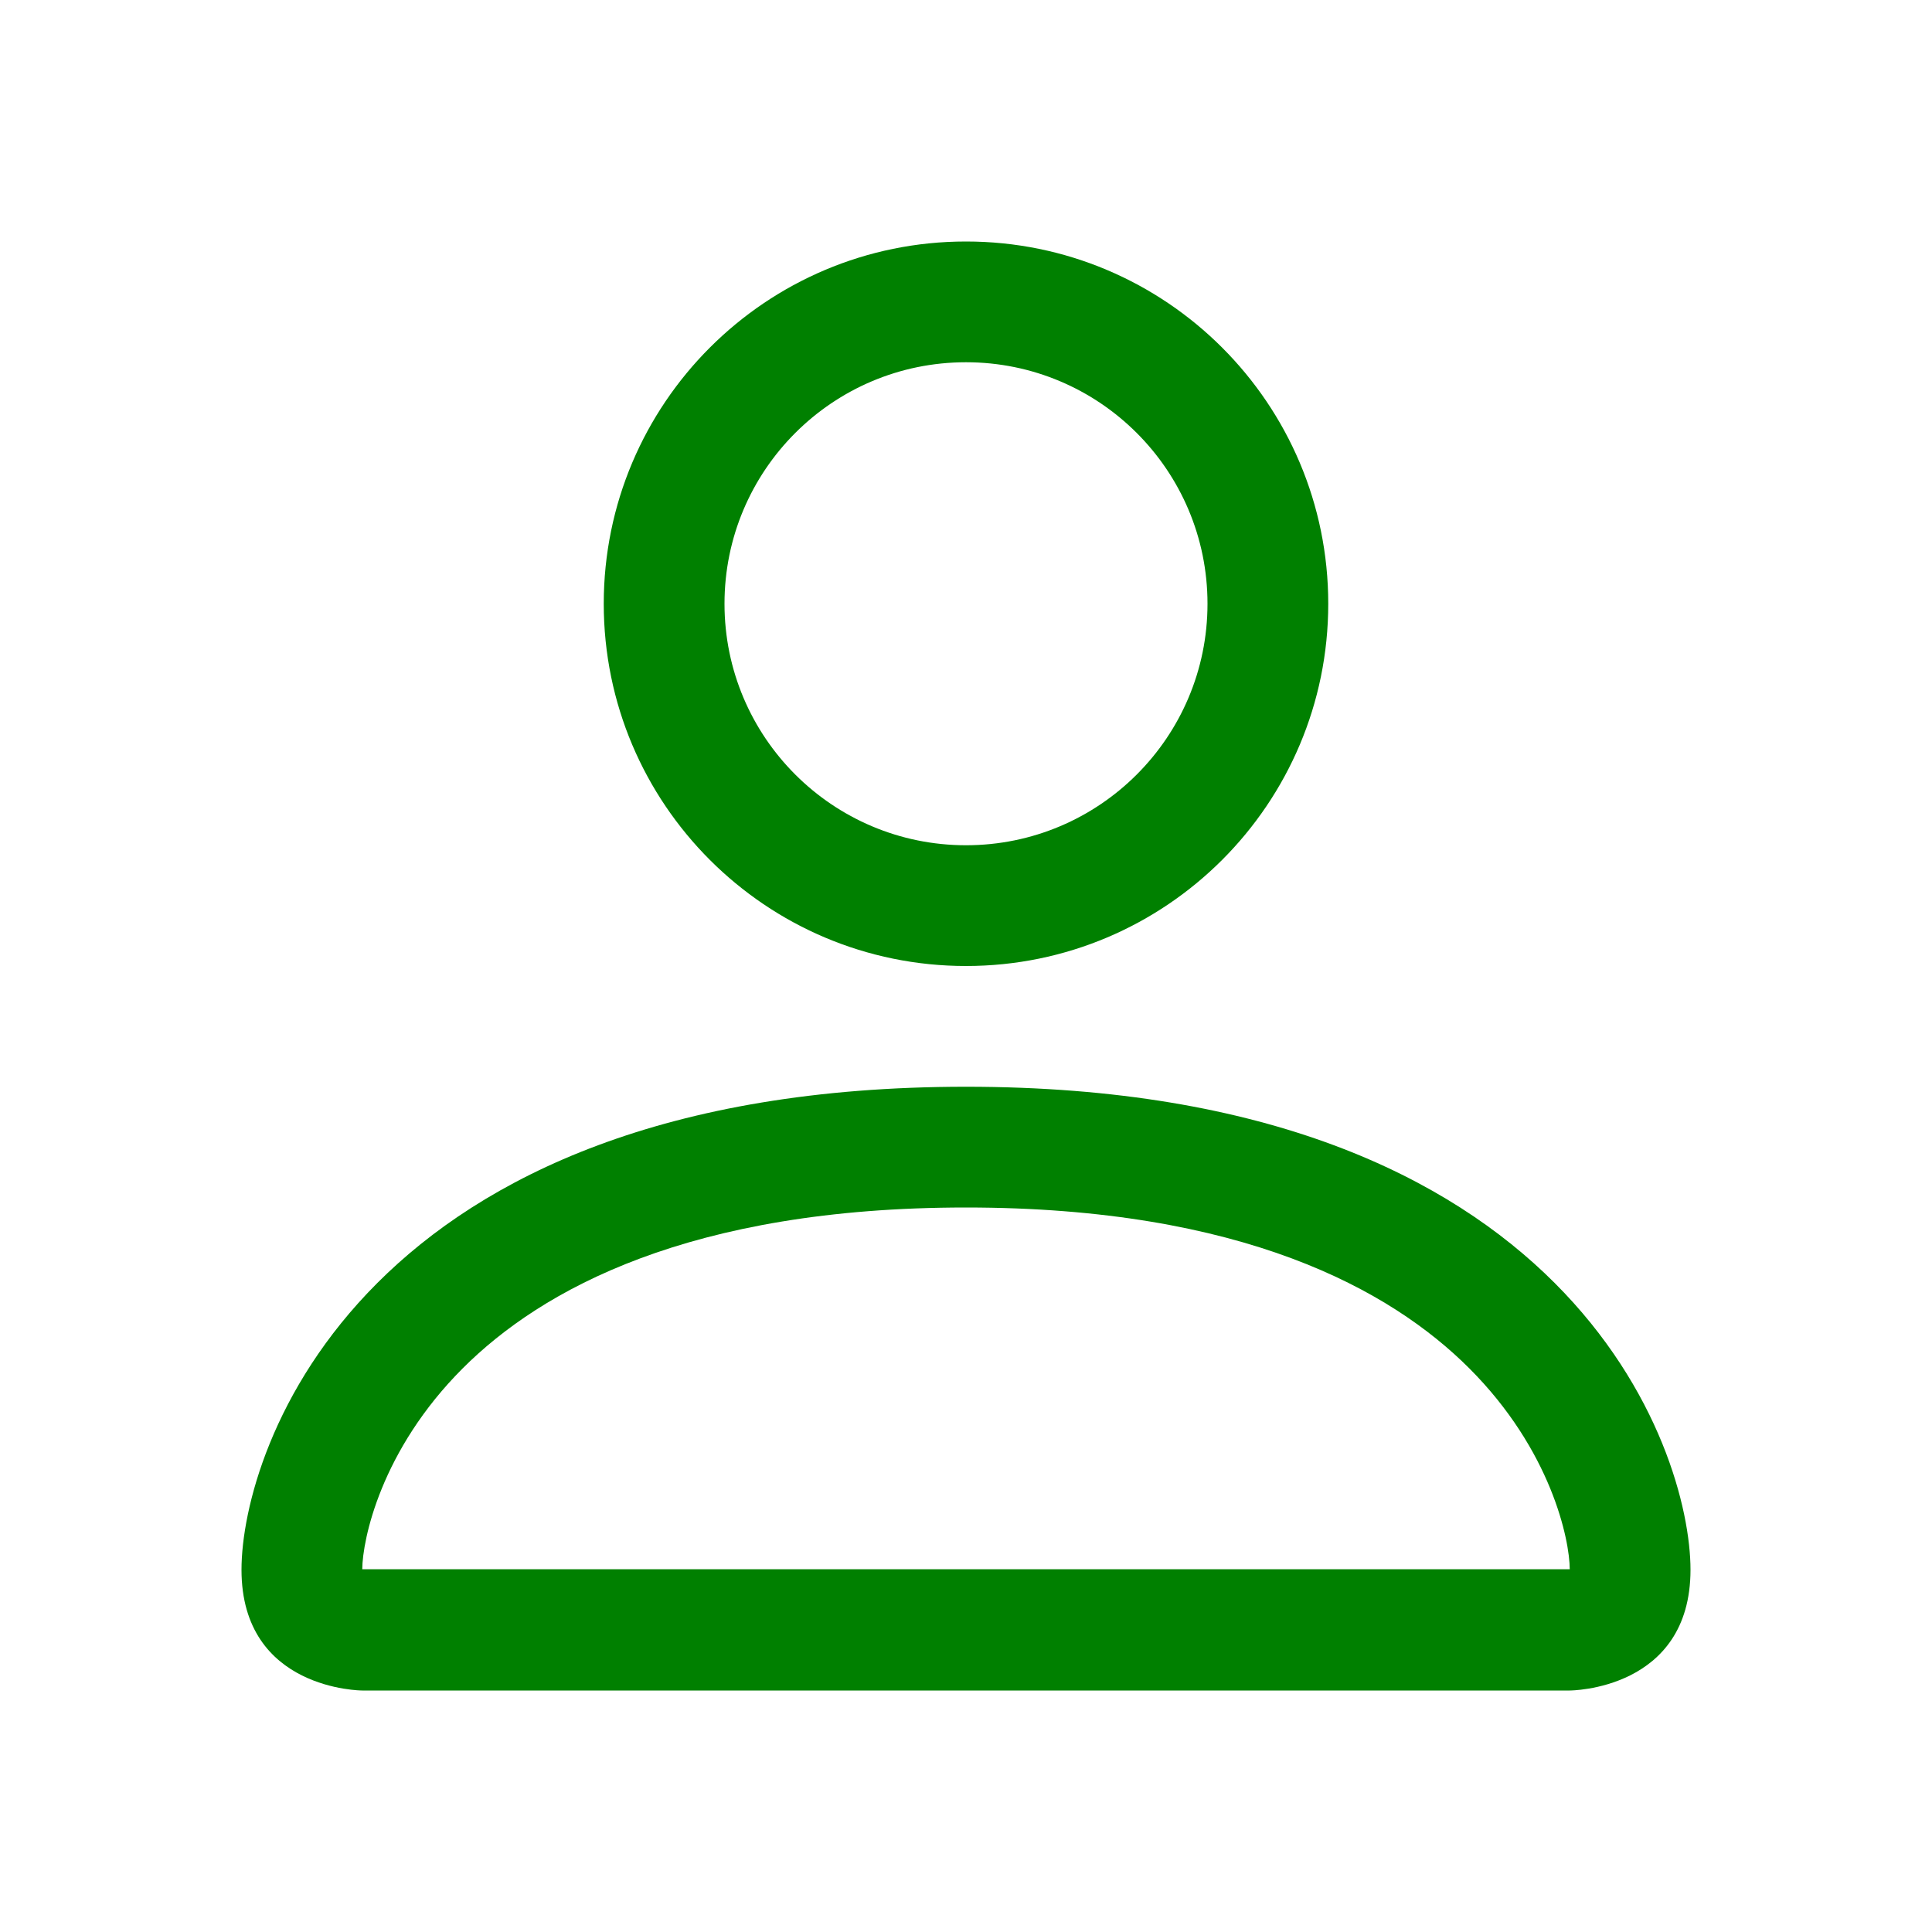
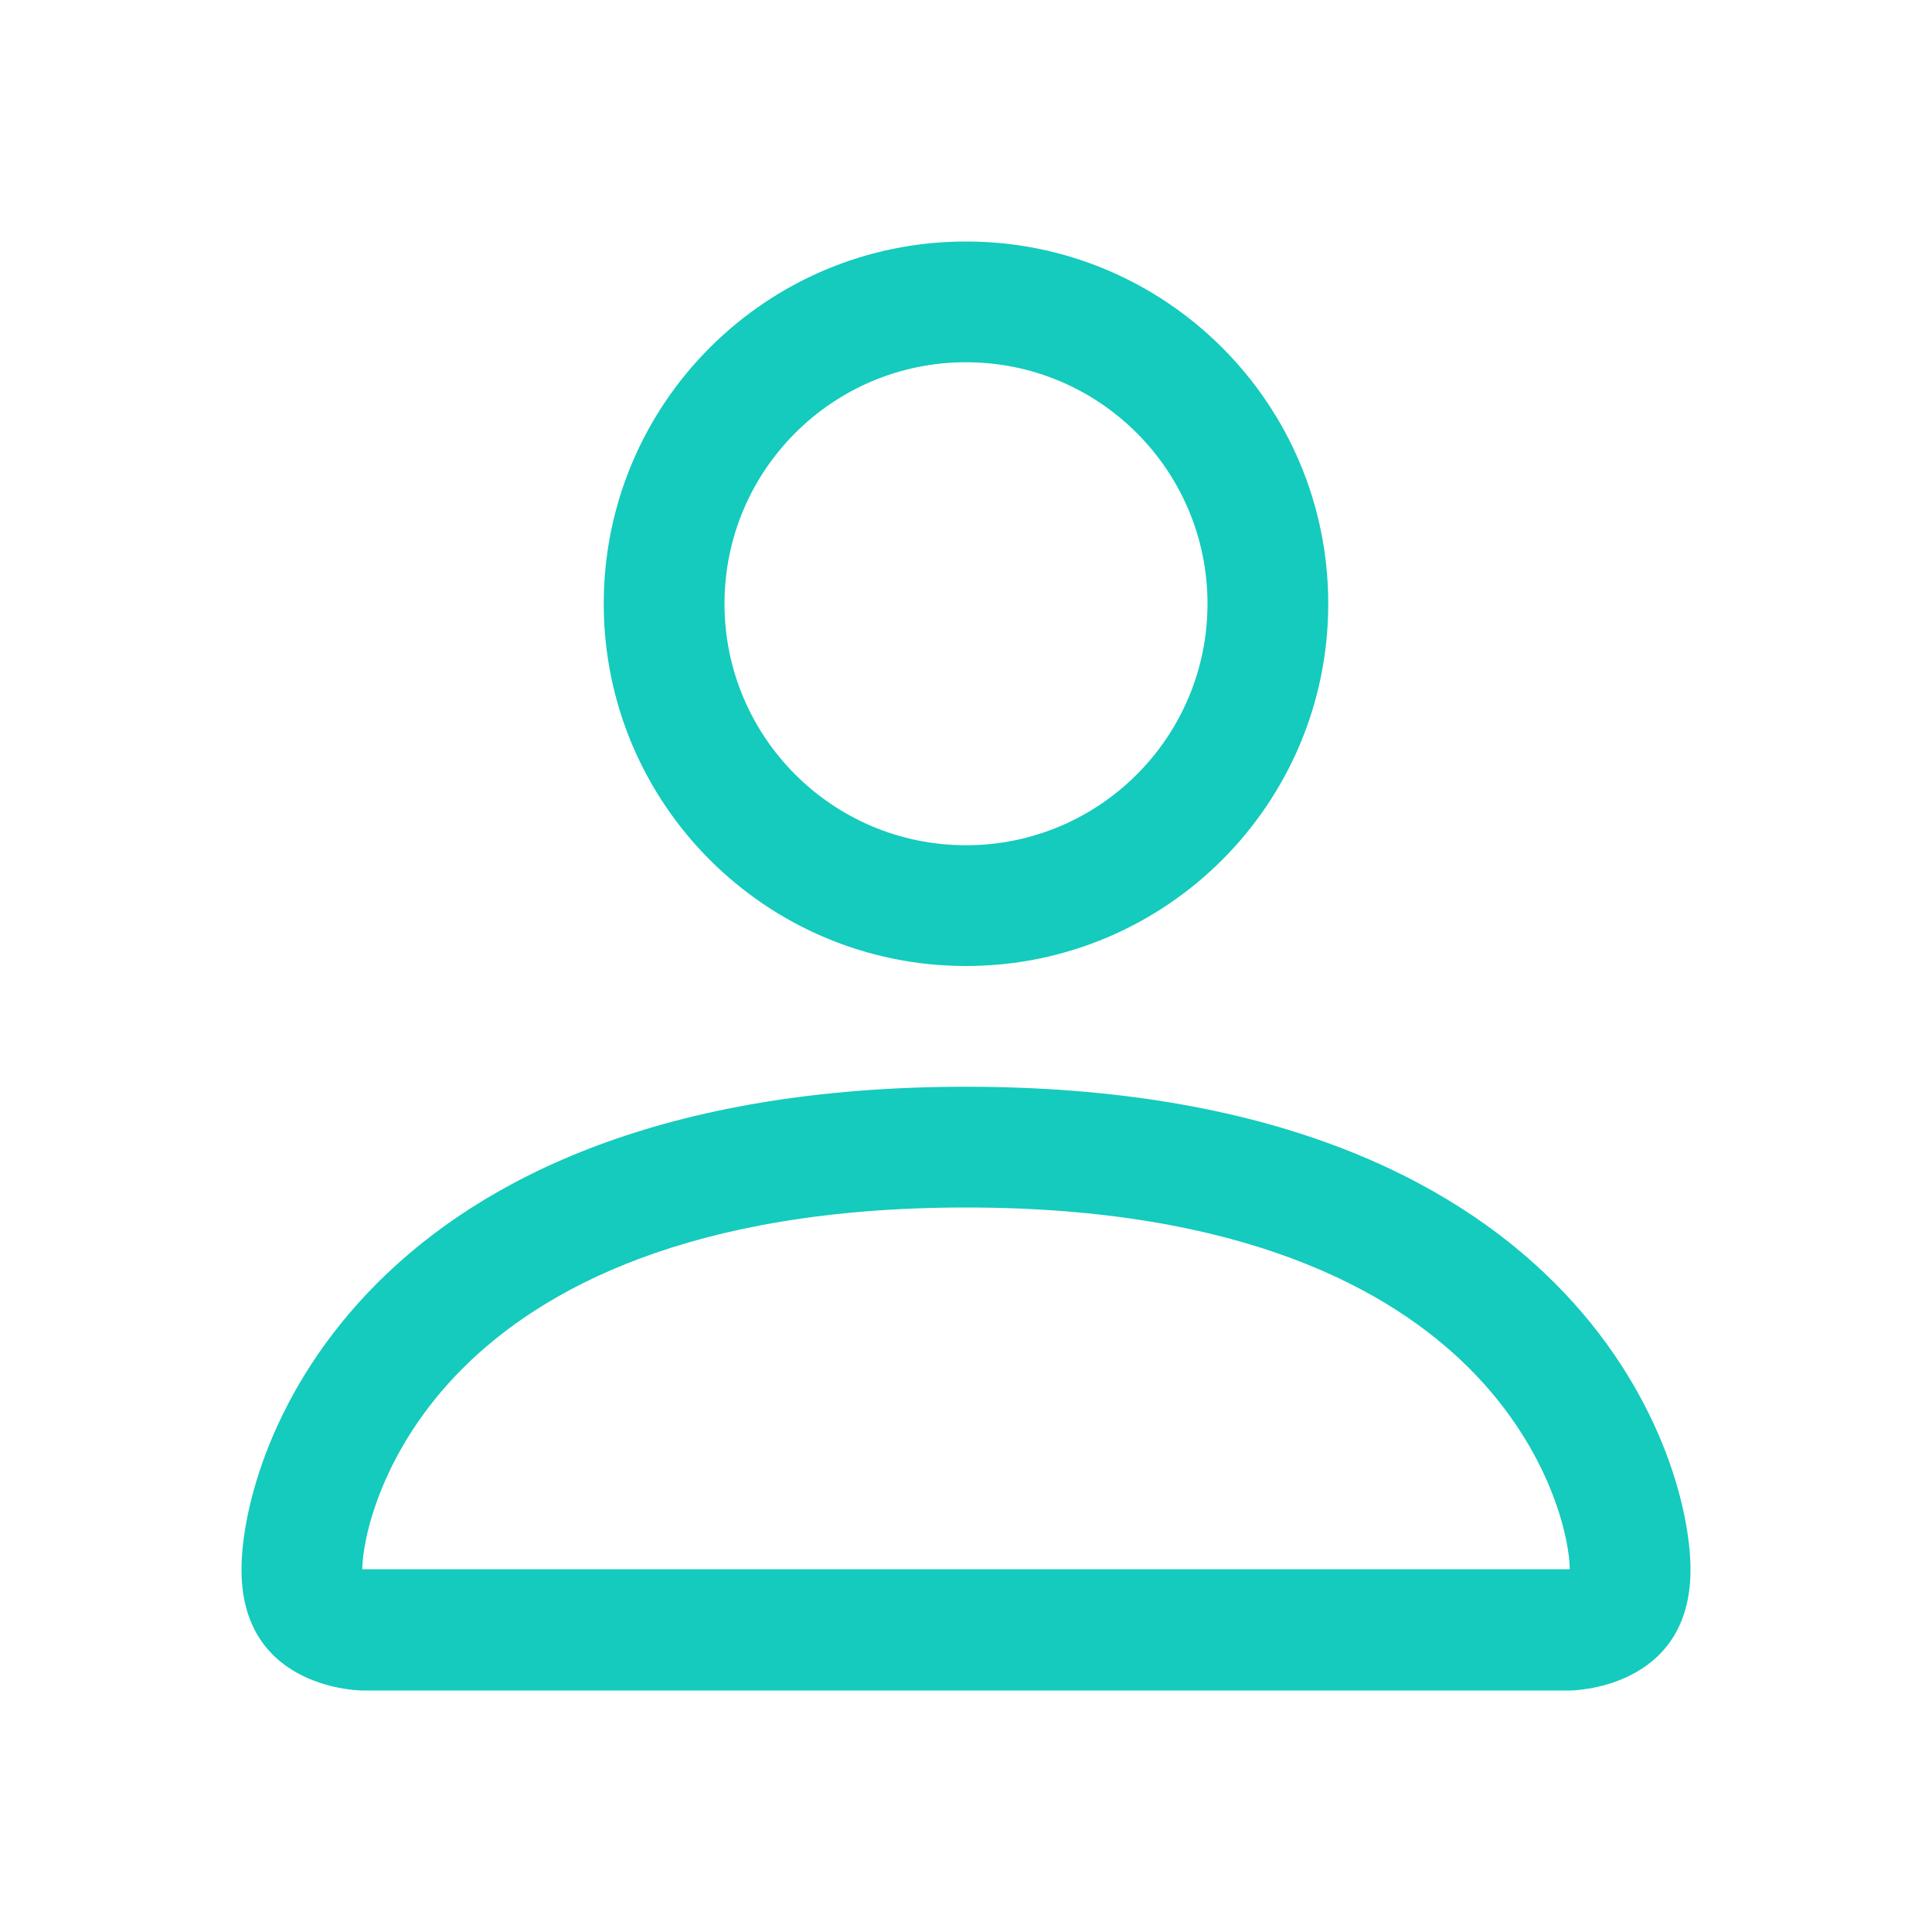
- <svg xmlns="http://www.w3.org/2000/svg" width="16" height="16" fill="green" class="bi bi-person" viewBox="0 0 16 16">
+ <svg xmlns="http://www.w3.org/2000/svg" width="16" height="16" fill="#14cbbd" class="bi bi-person" viewBox="0 0 16 16">
  <path d="M8 8a3 3 0 1 0 0-6 3 3 0 0 0 0 6zm2-3a2 2 0 1 1-4 0 2 2 0 0 1 4 0zm4 8c0 1-1 1-1 1H3s-1 0-1-1 1-4 6-4 6 3 6 4zm-1-.004c-.001-.246-.154-.986-.832-1.664C11.516 10.68 10.289 10 8 10c-2.29 0-3.516.68-4.168 1.332-.678.678-.83 1.418-.832 1.664h10z" />
</svg>
